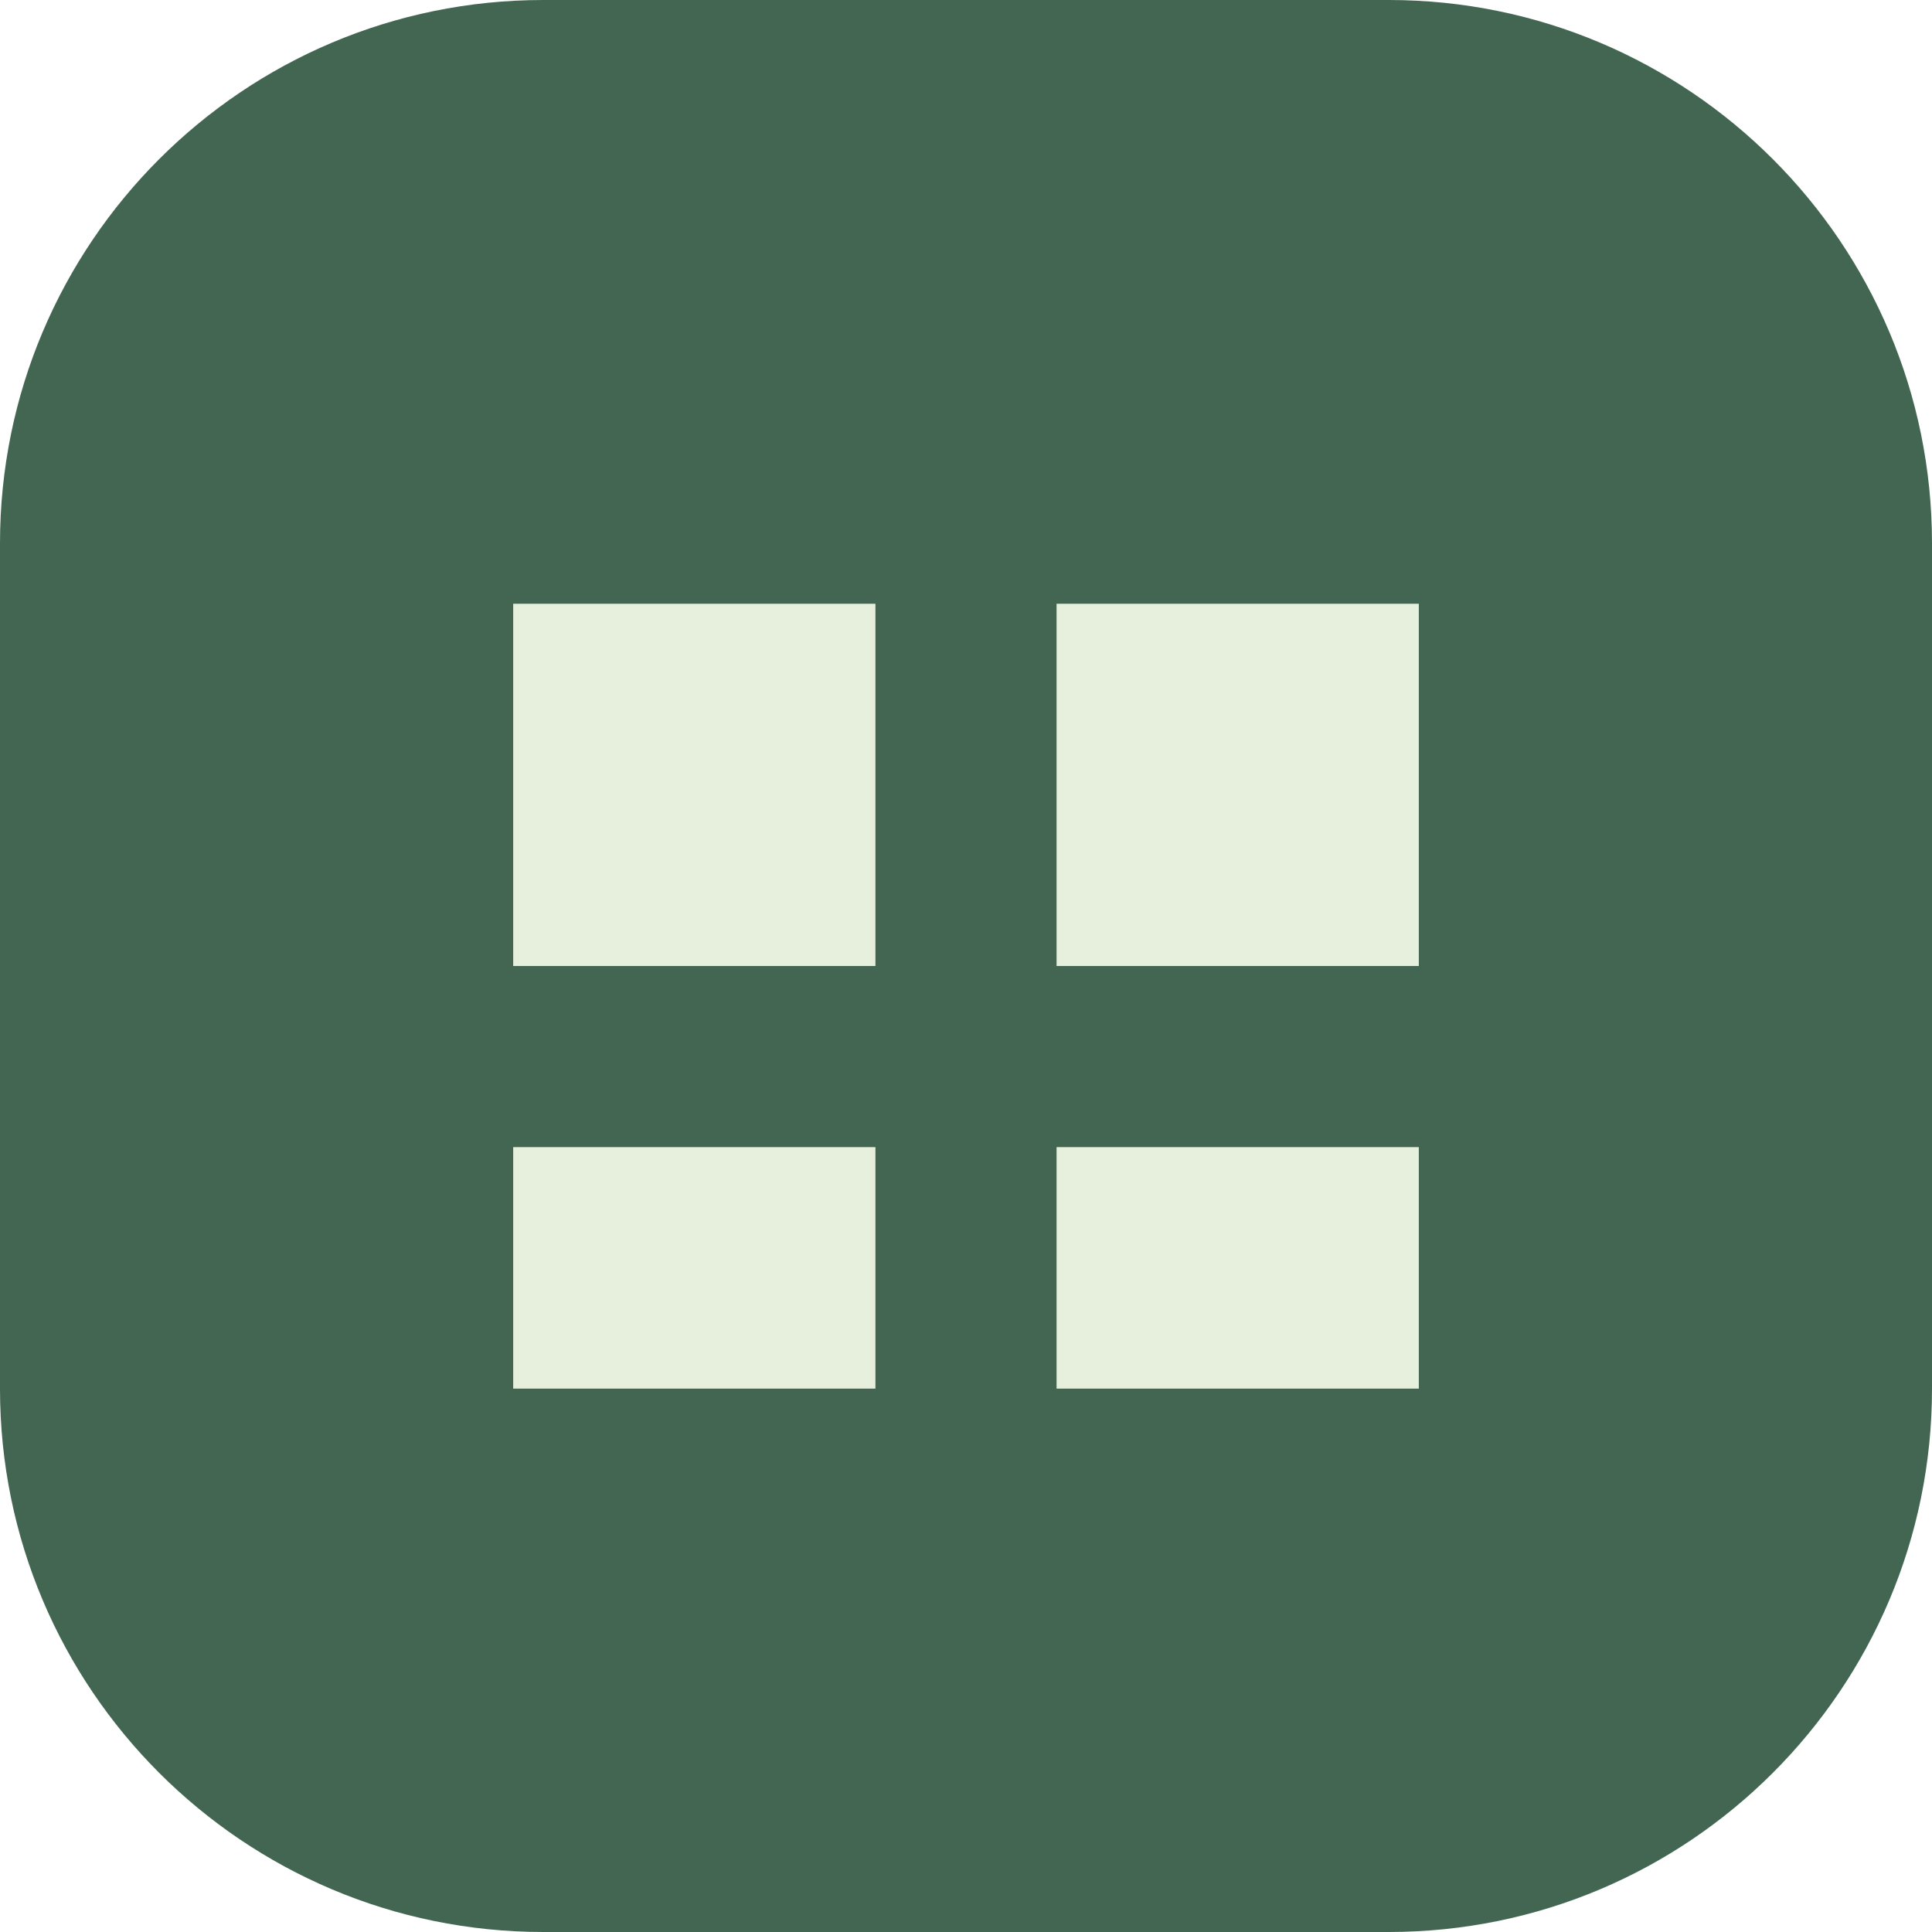
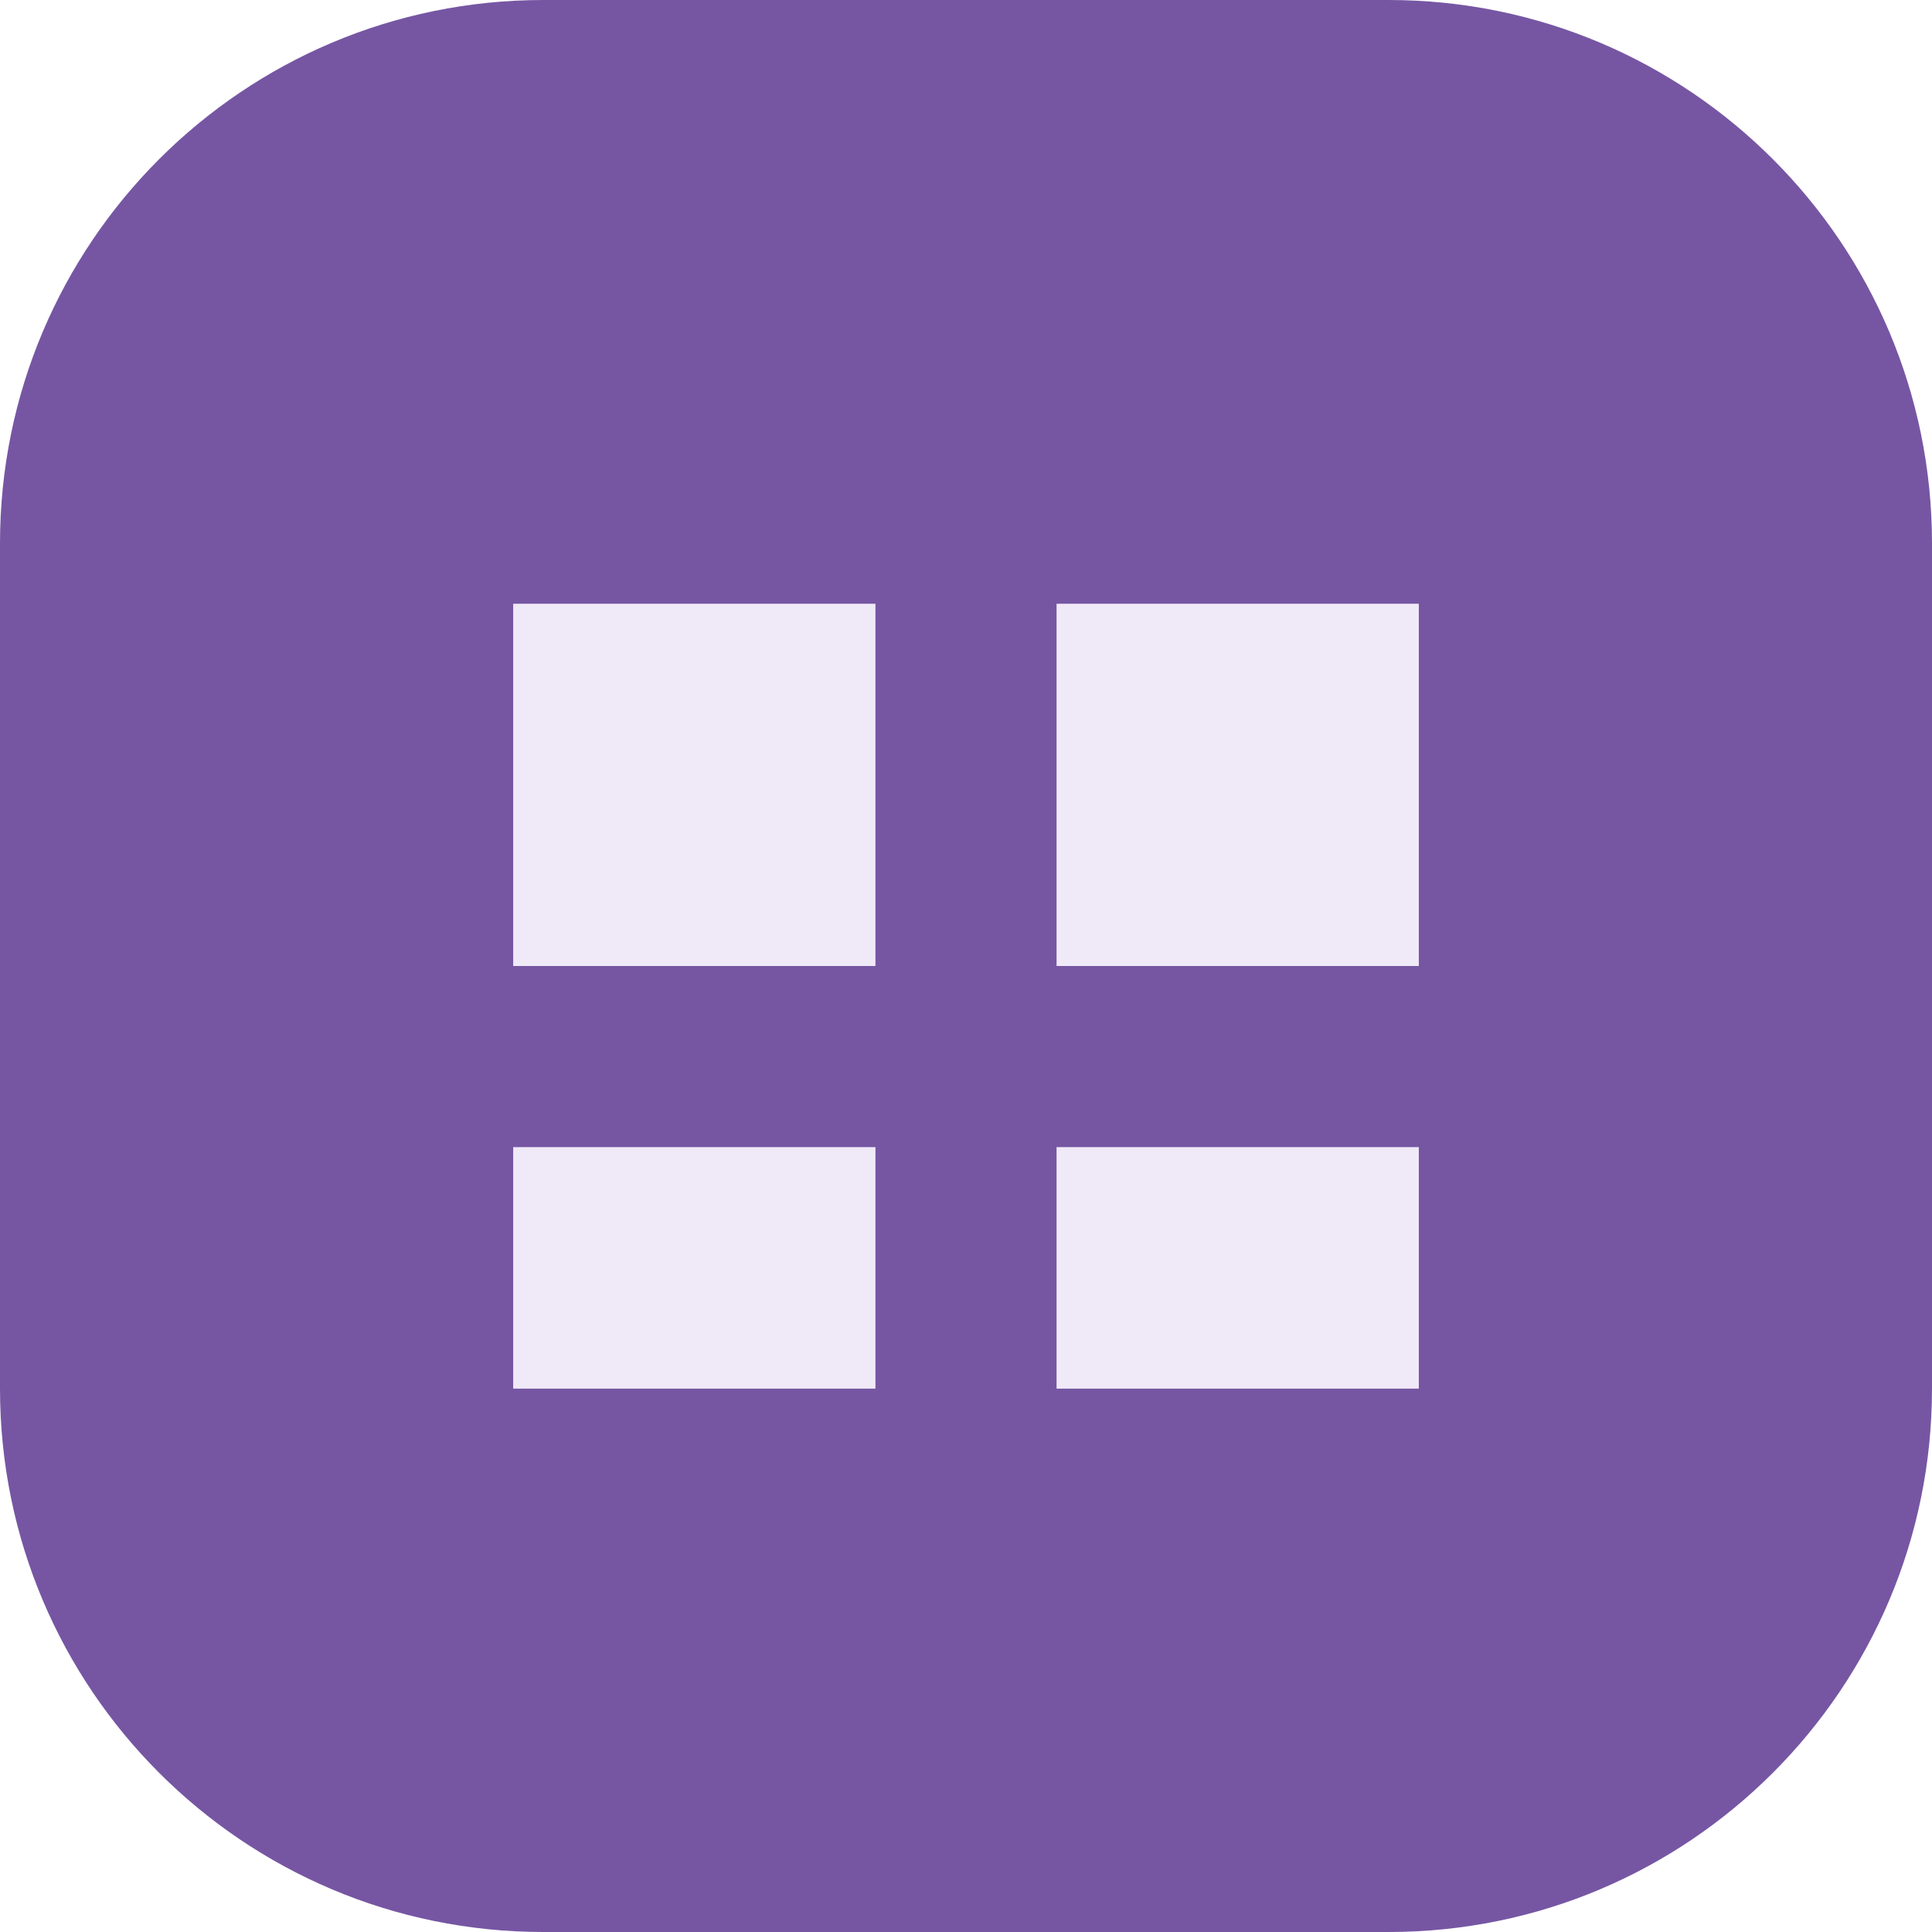
<svg xmlns="http://www.w3.org/2000/svg" viewBox="0 0 64 64">
-   <rect width="64" height="64" rx="18" fill="#426651" />
-   <path d="M17 20h12v12H17zm18 0h12v12H35zM17 38h12v8H17zm18 0h12v8H35z" fill="#e7f0dc" />
+   <rect width="64" height="64" rx="18" fill="#7656a3" />
+   <path d="M17 20h12v12H17zm18 0h12v12H35zM17 38h12v8H17zm18 0h12v8H35z" fill="#f0eaf8" />
</svg>
